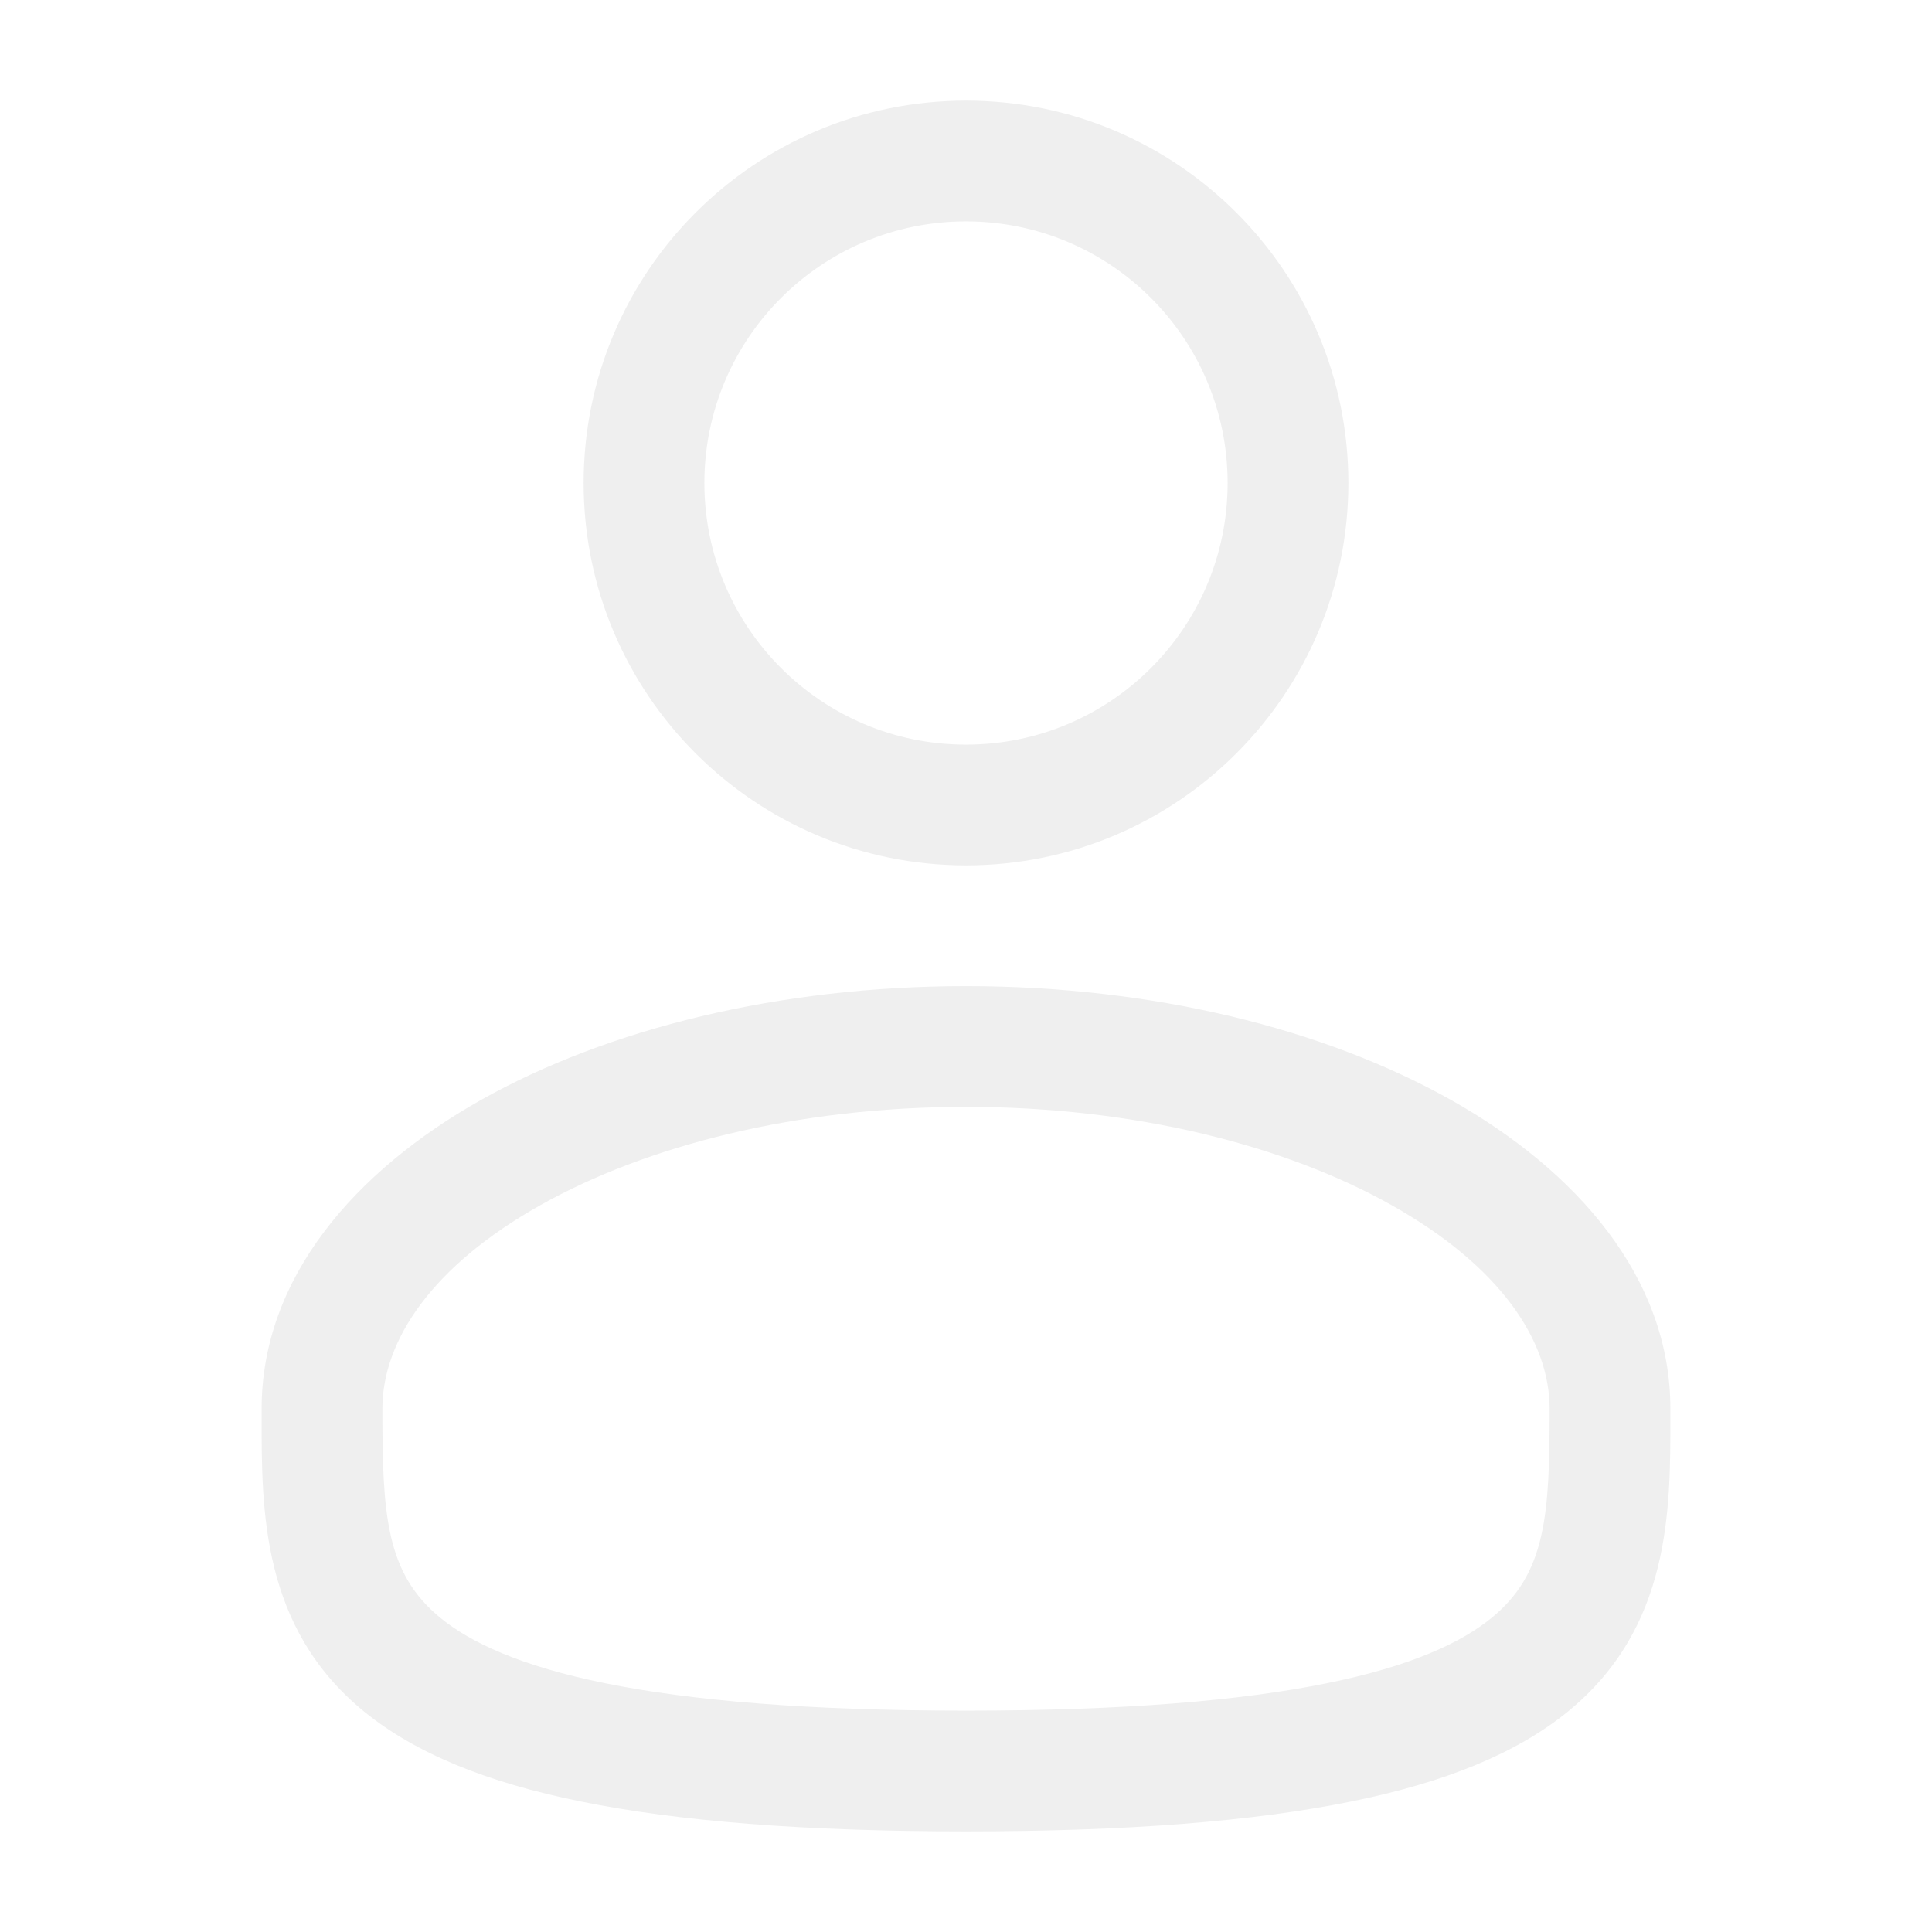
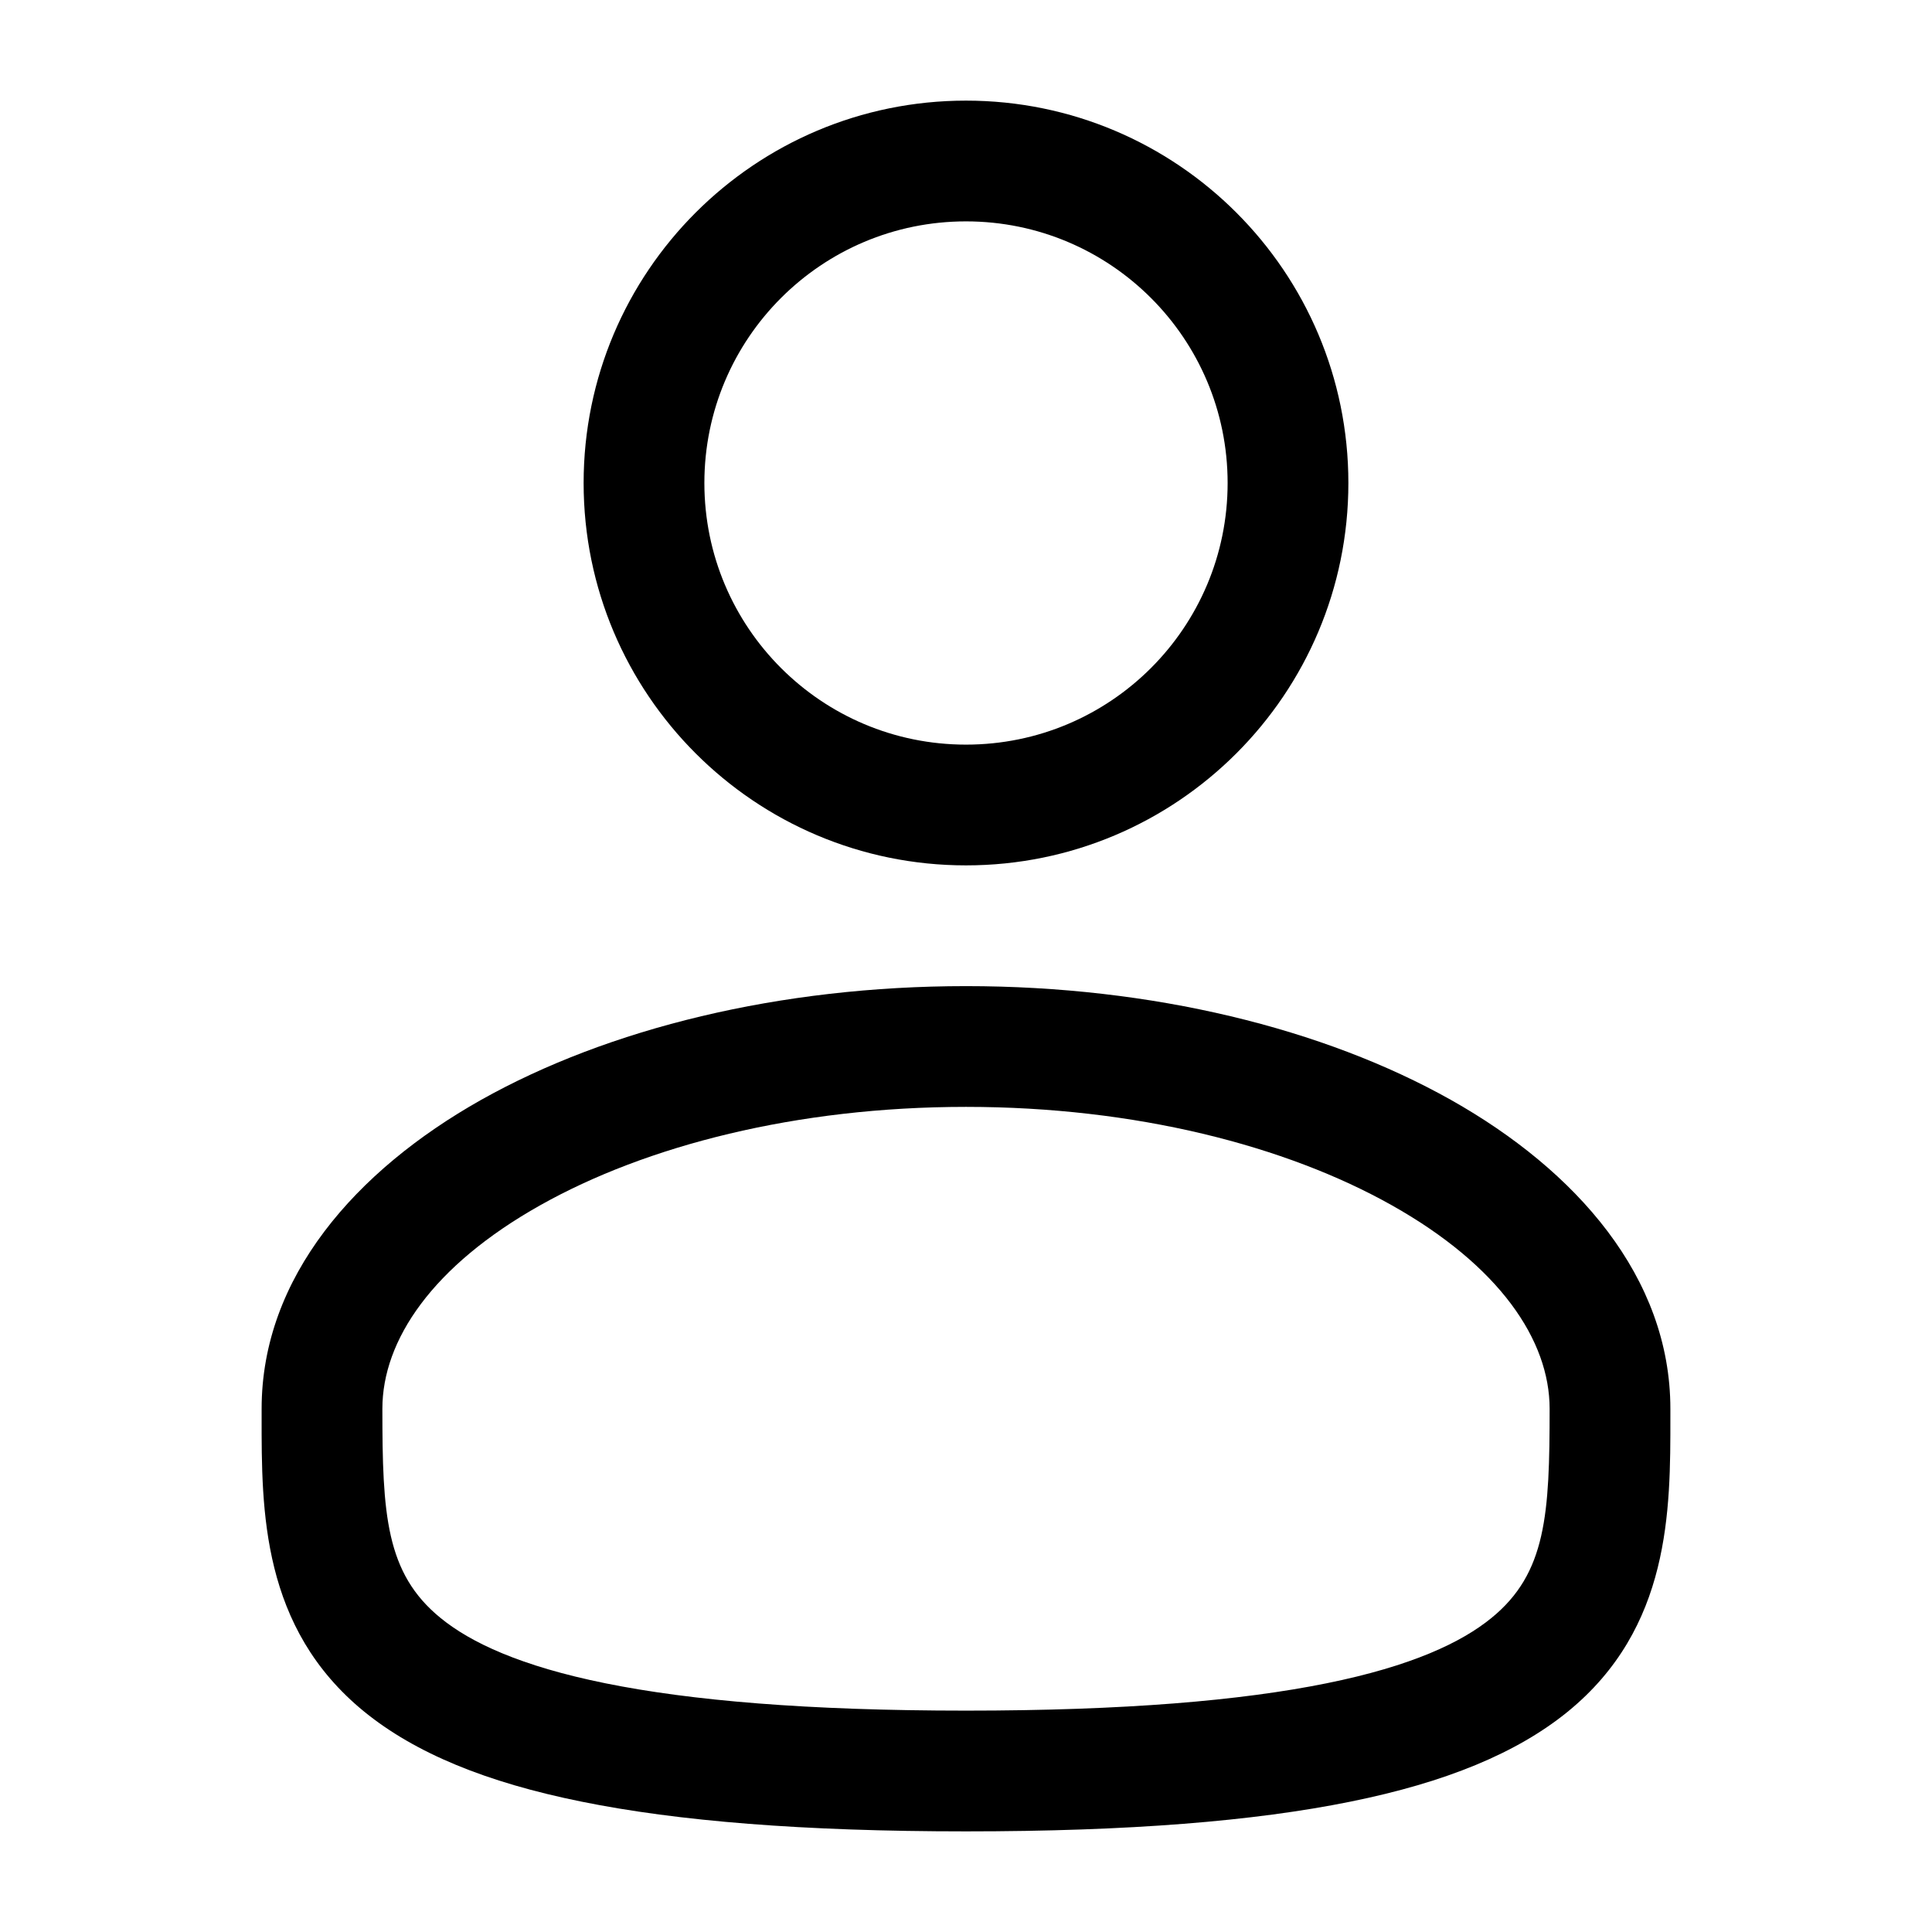
<svg xmlns="http://www.w3.org/2000/svg" width="24" height="24" viewBox="0 0 24 24" fill="none">
-   <path fill-rule="evenodd" clip-rule="evenodd" d="M12 1.25C9.377 1.25 7.25 3.377 7.25 6C7.25 8.623 9.377 10.75 12 10.75C14.623 10.75 16.75 8.623 16.75 6C16.75 3.377 14.623 1.25 12 1.25ZM8.75 6C8.75 4.205 10.205 2.75 12 2.75C13.795 2.75 15.25 4.205 15.25 6C15.25 7.795 13.795 9.25 12 9.25C10.205 9.25 8.75 7.795 8.75 6Z" fill="#EFEFEF" />
-   <path fill-rule="evenodd" clip-rule="evenodd" d="M12 12.25C9.686 12.25 7.555 12.776 5.975 13.664C4.42 14.54 3.25 15.866 3.25 17.5L3.25 17.602C3.249 18.764 3.247 20.222 4.526 21.264C5.156 21.776 6.036 22.141 7.226 22.381C8.419 22.623 9.974 22.75 12 22.75C14.026 22.75 15.581 22.623 16.774 22.381C17.963 22.141 18.844 21.776 19.474 21.264C20.753 20.222 20.751 18.764 20.75 17.602L20.75 17.5C20.75 15.866 19.581 14.54 18.025 13.664C16.445 12.776 14.314 12.25 12 12.25ZM4.75 17.5C4.75 16.649 5.371 15.725 6.711 14.972C8.027 14.232 9.895 13.75 12 13.75C14.105 13.75 15.973 14.232 17.289 14.972C18.629 15.725 19.25 16.649 19.25 17.5C19.25 18.808 19.21 19.544 18.526 20.1C18.156 20.402 17.537 20.697 16.476 20.911C15.419 21.125 13.974 21.25 12 21.25C10.026 21.25 8.581 21.125 7.524 20.911C6.464 20.697 5.844 20.402 5.474 20.1C4.79 19.544 4.75 18.808 4.75 17.5Z" fill="#EFEFEF" />
+   <path fill-rule="evenodd" clip-rule="evenodd" d="M12 1.25C9.377 1.25 7.25 3.377 7.25 6C7.25 8.623 9.377 10.75 12 10.75C14.623 10.75 16.75 8.623 16.75 6C16.75 3.377 14.623 1.25 12 1.25ZM8.75 6C8.75 4.205 10.205 2.75 12 2.75C13.795 2.75 15.25 4.205 15.25 6C15.25 7.795 13.795 9.25 12 9.25C10.205 9.25 8.75 7.795 8.75 6Z" fill="black" />
+   <path fill-rule="evenodd" clip-rule="evenodd" d="M12 12.25C9.686 12.25 7.555 12.776 5.975 13.664C4.42 14.54 3.25 15.866 3.25 17.5L3.25 17.602C3.249 18.764 3.247 20.222 4.526 21.264C5.156 21.776 6.036 22.141 7.226 22.381C8.419 22.623 9.974 22.75 12 22.75C14.026 22.75 15.581 22.623 16.774 22.381C17.963 22.141 18.844 21.776 19.474 21.264C20.753 20.222 20.751 18.764 20.75 17.602L20.75 17.5C20.75 15.866 19.581 14.54 18.025 13.664C16.445 12.776 14.314 12.25 12 12.25ZM4.75 17.5C4.75 16.649 5.371 15.725 6.711 14.972C8.027 14.232 9.895 13.75 12 13.75C14.105 13.75 15.973 14.232 17.289 14.972C18.629 15.725 19.25 16.649 19.25 17.5C19.25 18.808 19.21 19.544 18.526 20.1C18.156 20.402 17.537 20.697 16.476 20.911C15.419 21.125 13.974 21.25 12 21.25C10.026 21.25 8.581 21.125 7.524 20.911C6.464 20.697 5.844 20.402 5.474 20.1C4.79 19.544 4.75 18.808 4.75 17.5Z" fill="black" />
</svg>
